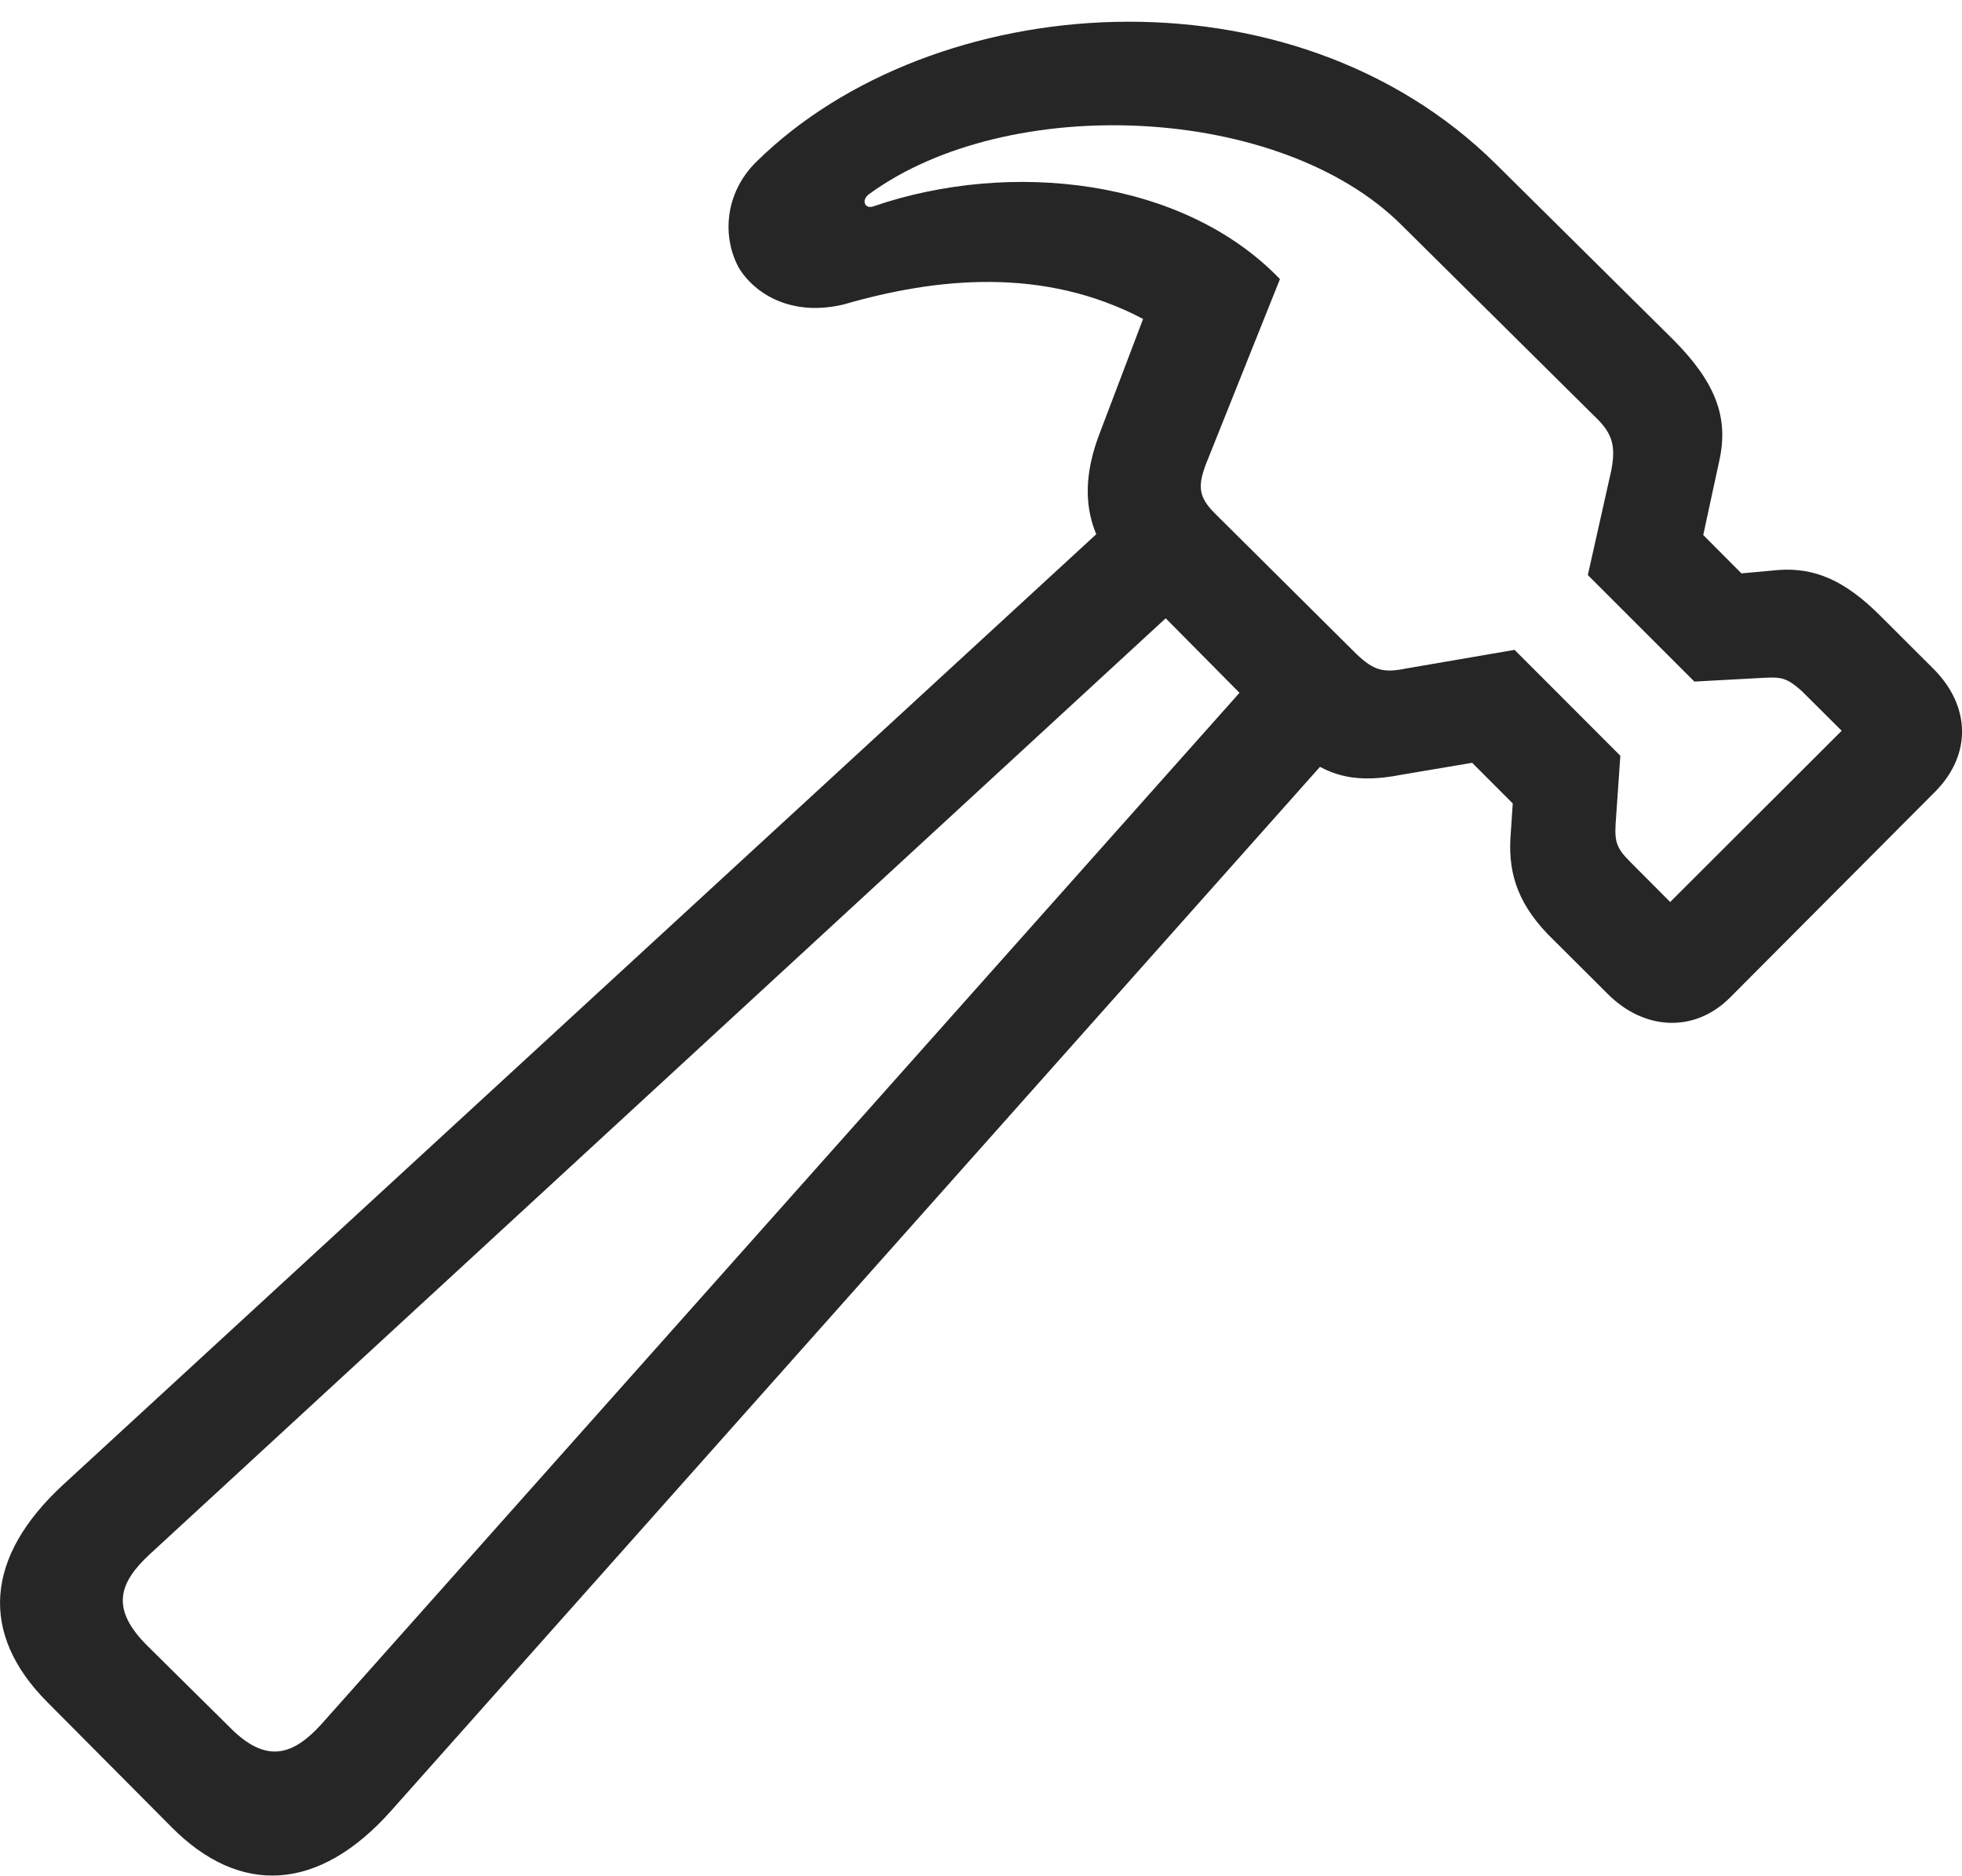
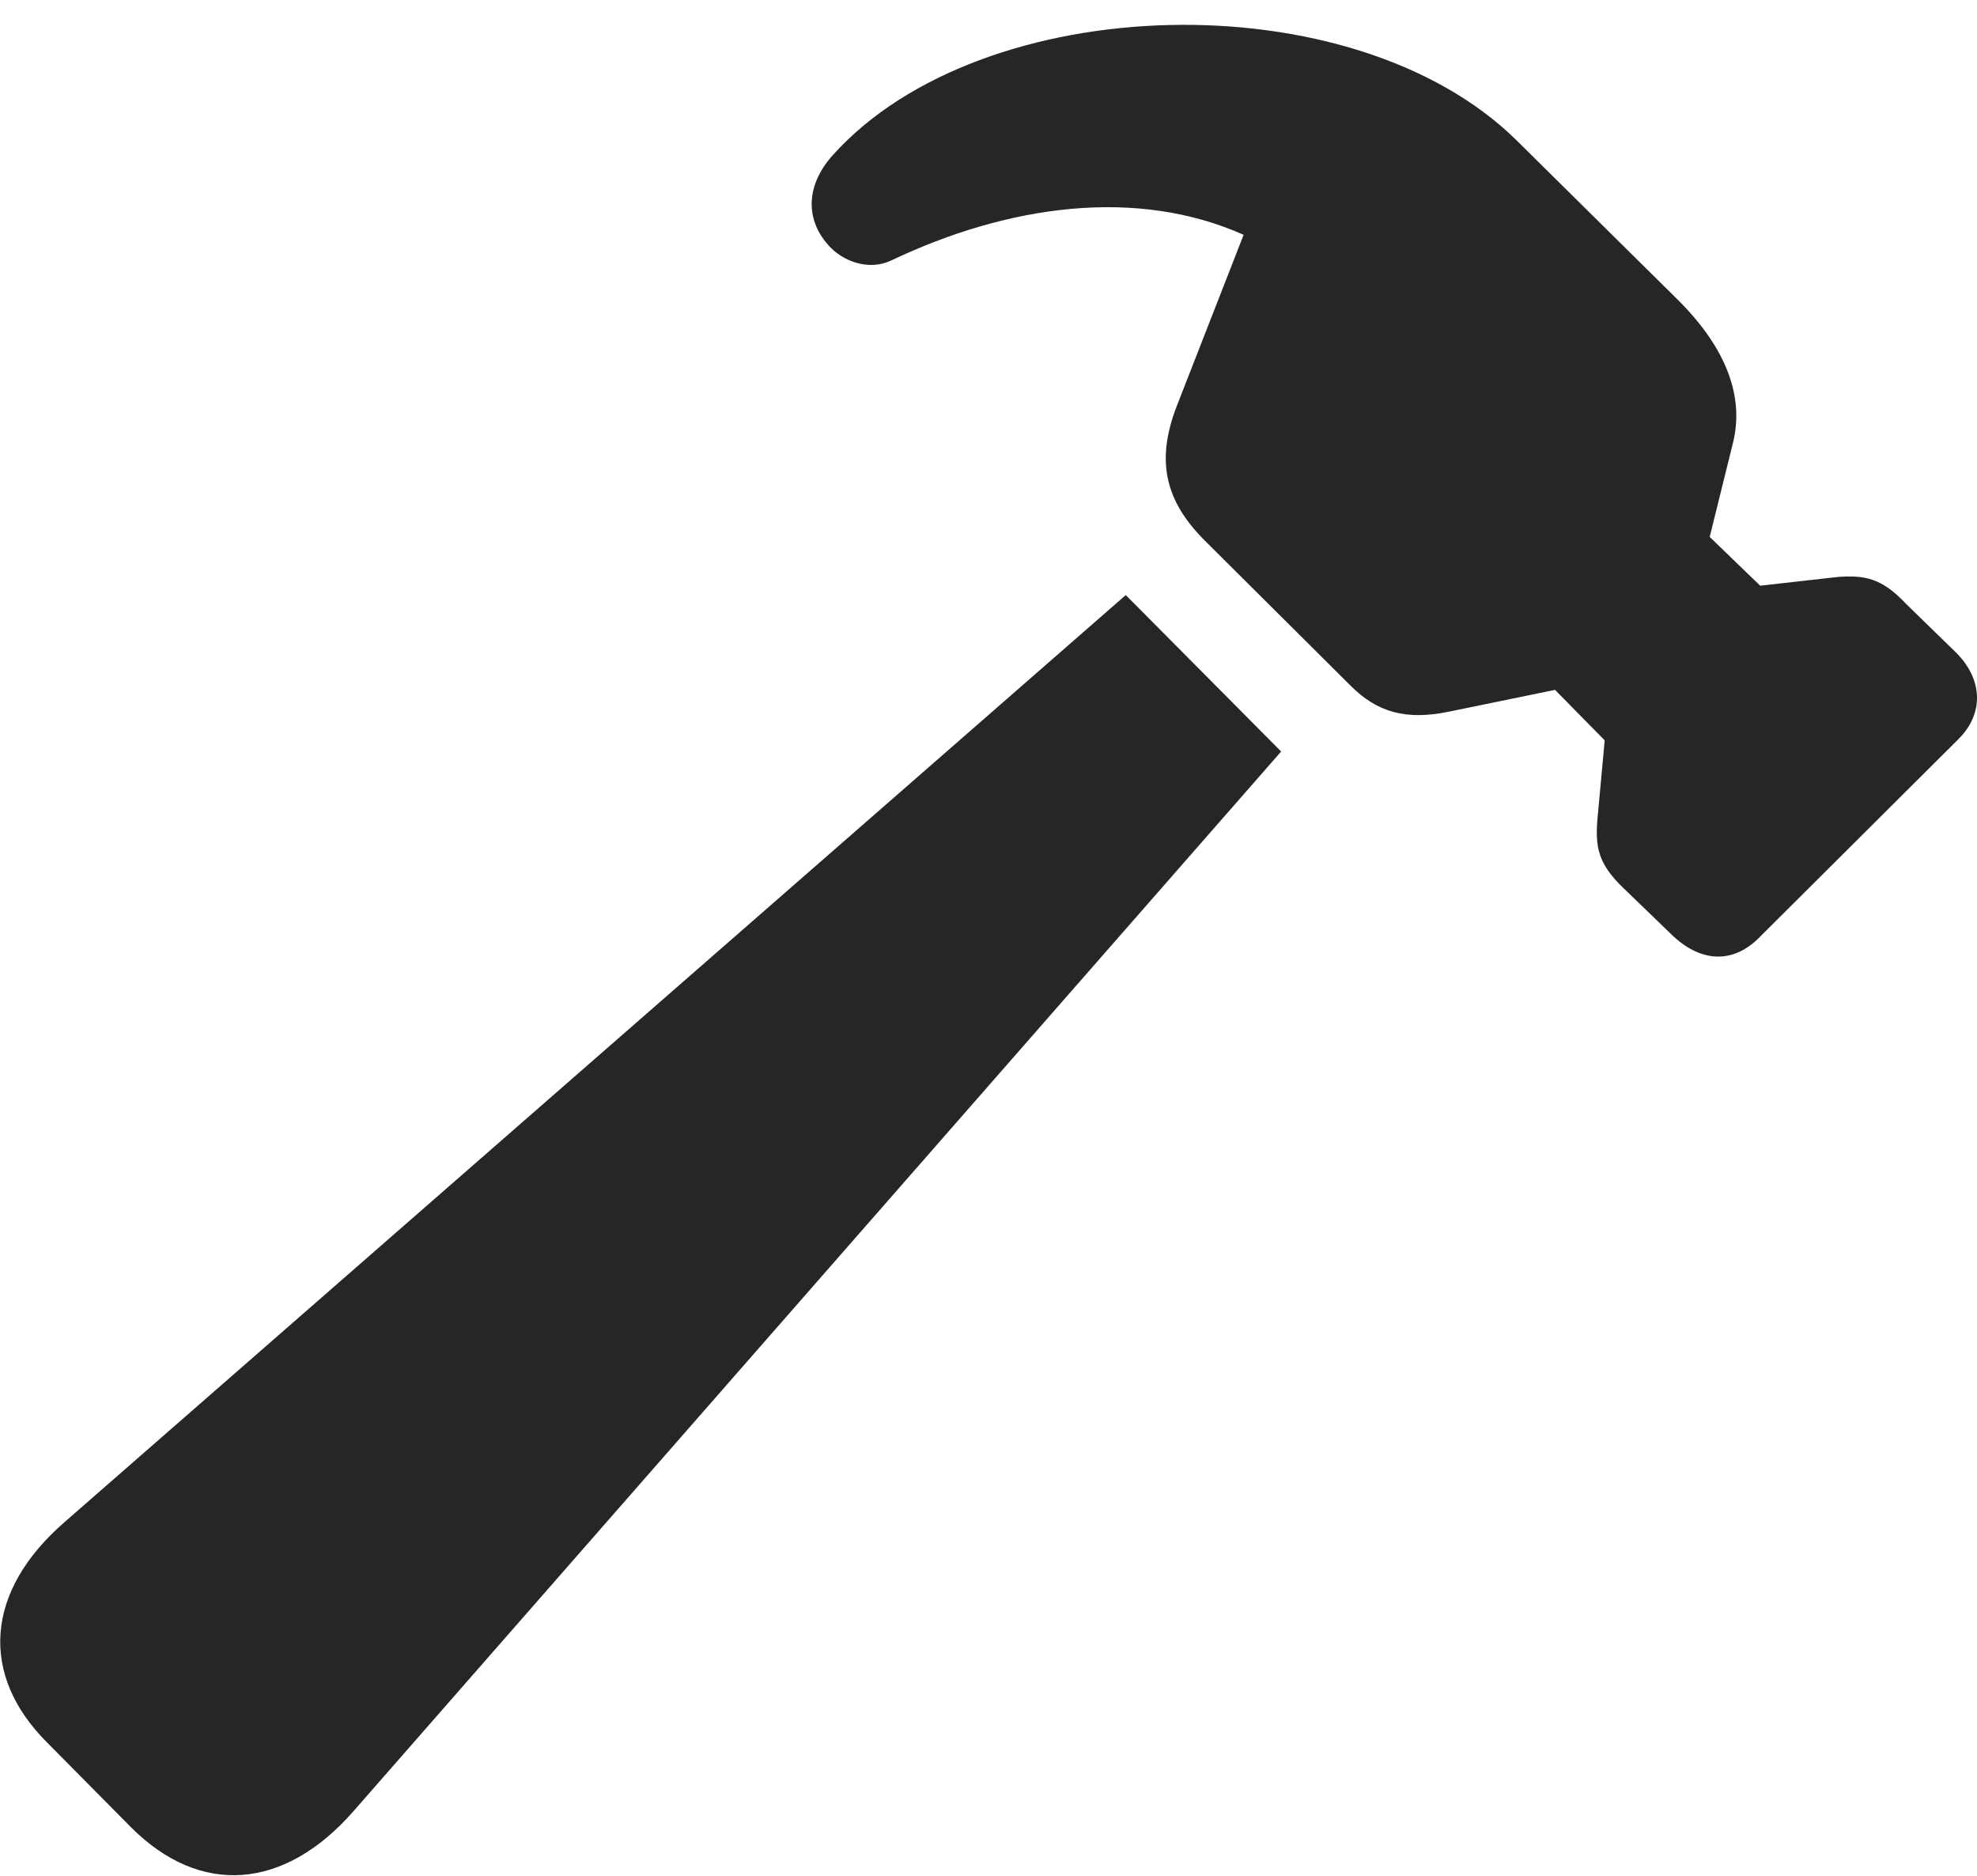
- <svg xmlns="http://www.w3.org/2000/svg" version="1.1" viewBox="0 0 24.802 23.715">
+ <svg xmlns="http://www.w3.org/2000/svg" version="1.1" viewBox="0 0 23.763 22.537">
  <g>
-     <rect height="23.715" opacity="0" width="24.802" x="0" y="0" />
-     <path d="M0.6 21.524L2.166 23.1C3.032 23.976 4.03 23.924 4.945 22.895L17.075 9.259L16.097 8.279L4.054 21.811C3.694 22.202 3.357 22.304 2.896 21.832L1.858 20.805C1.397 20.343 1.496 20.017 1.9 19.646L15.392 7.213L14.411 6.246L0.806 18.766C-0.197 19.687-0.261 20.661 0.6 21.524ZM9.568 2.039C9.153 2.441 9.124 3.012 9.35 3.404C9.58 3.757 10.053 3.999 10.671 3.848C11.841 3.509 13.197 3.371 14.45 4.033L13.911 5.453C13.594 6.26 13.764 6.833 14.264 7.341L16.305 9.403C16.776 9.876 17.213 9.893 17.722 9.795L18.61 9.645L19.123 10.159L19.093 10.608C19.07 11.059 19.194 11.461 19.649 11.895L20.324 12.568C20.782 13.028 21.424 13.068 21.878 12.605L24.47 10.003C24.933 9.528 24.902 8.919 24.443 8.459L23.758 7.775C23.322 7.343 22.945 7.174 22.483 7.207L22.014 7.25L21.531 6.765L21.734 5.825C21.857 5.274 21.683 4.832 21.158 4.301L18.909 2.073C16.313-0.495 11.785-0.138 9.568 2.039ZM10.987 2.454C12.746 1.169 16.184 1.313 17.72 2.848L20.175 5.281C20.389 5.487 20.425 5.649 20.369 5.946L20.072 7.271L21.419 8.618L22.306 8.57C22.528 8.558 22.595 8.577 22.776 8.737L23.281 9.24L21.113 11.405L20.612 10.902C20.442 10.732 20.41 10.653 20.423 10.422L20.483 9.556L19.146 8.217L17.778 8.452C17.493 8.51 17.37 8.483 17.146 8.269L15.36 6.494C15.146 6.281 15.132 6.142 15.265 5.817L16.18 3.529C14.953 2.252 12.769 2.02 11.056 2.604C10.931 2.658 10.881 2.529 10.987 2.454Z" fill-opacity="0.85" />
+     <rect height="22.537" opacity="0" width="23.763" x="0" y="0" />
+     <path d="M20.092 11.232C20.434 11.564 20.828 11.595 21.154 11.259L23.538 8.885C23.854 8.572 23.833 8.155 23.501 7.833L22.913 7.26C22.618 6.946 22.415 6.911 22.09 6.934L21.157 7.039L20.55 6.453L20.828 5.33C20.969 4.776 20.755 4.189 20.172 3.608L18.225 1.683C16.259-0.249 11.808-0.131 10.012 1.862C9.655 2.26 9.707 2.667 9.952 2.941C10.126 3.144 10.446 3.257 10.709 3.132C12.122 2.459 13.665 2.25 14.948 2.822L14.146 4.876C13.881 5.558 14.024 6.025 14.456 6.472L16.232 8.239C16.553 8.561 16.899 8.66 17.416 8.553L18.691 8.291L19.288 8.898L19.203 9.821C19.169 10.185 19.211 10.384 19.517 10.677ZM0.565 20.941L1.577 21.963C2.405 22.791 3.415 22.721 4.25 21.766L15.399 9.032C15.35 8.982 15.3 8.932 15.25 8.882L13.693 7.314C13.643 7.264 13.58 7.202 13.531 7.152L0.776 18.293C-0.18 19.123-0.249 20.127 0.565 20.941Z" fill-opacity="0.85" />
  </g>
</svg>
